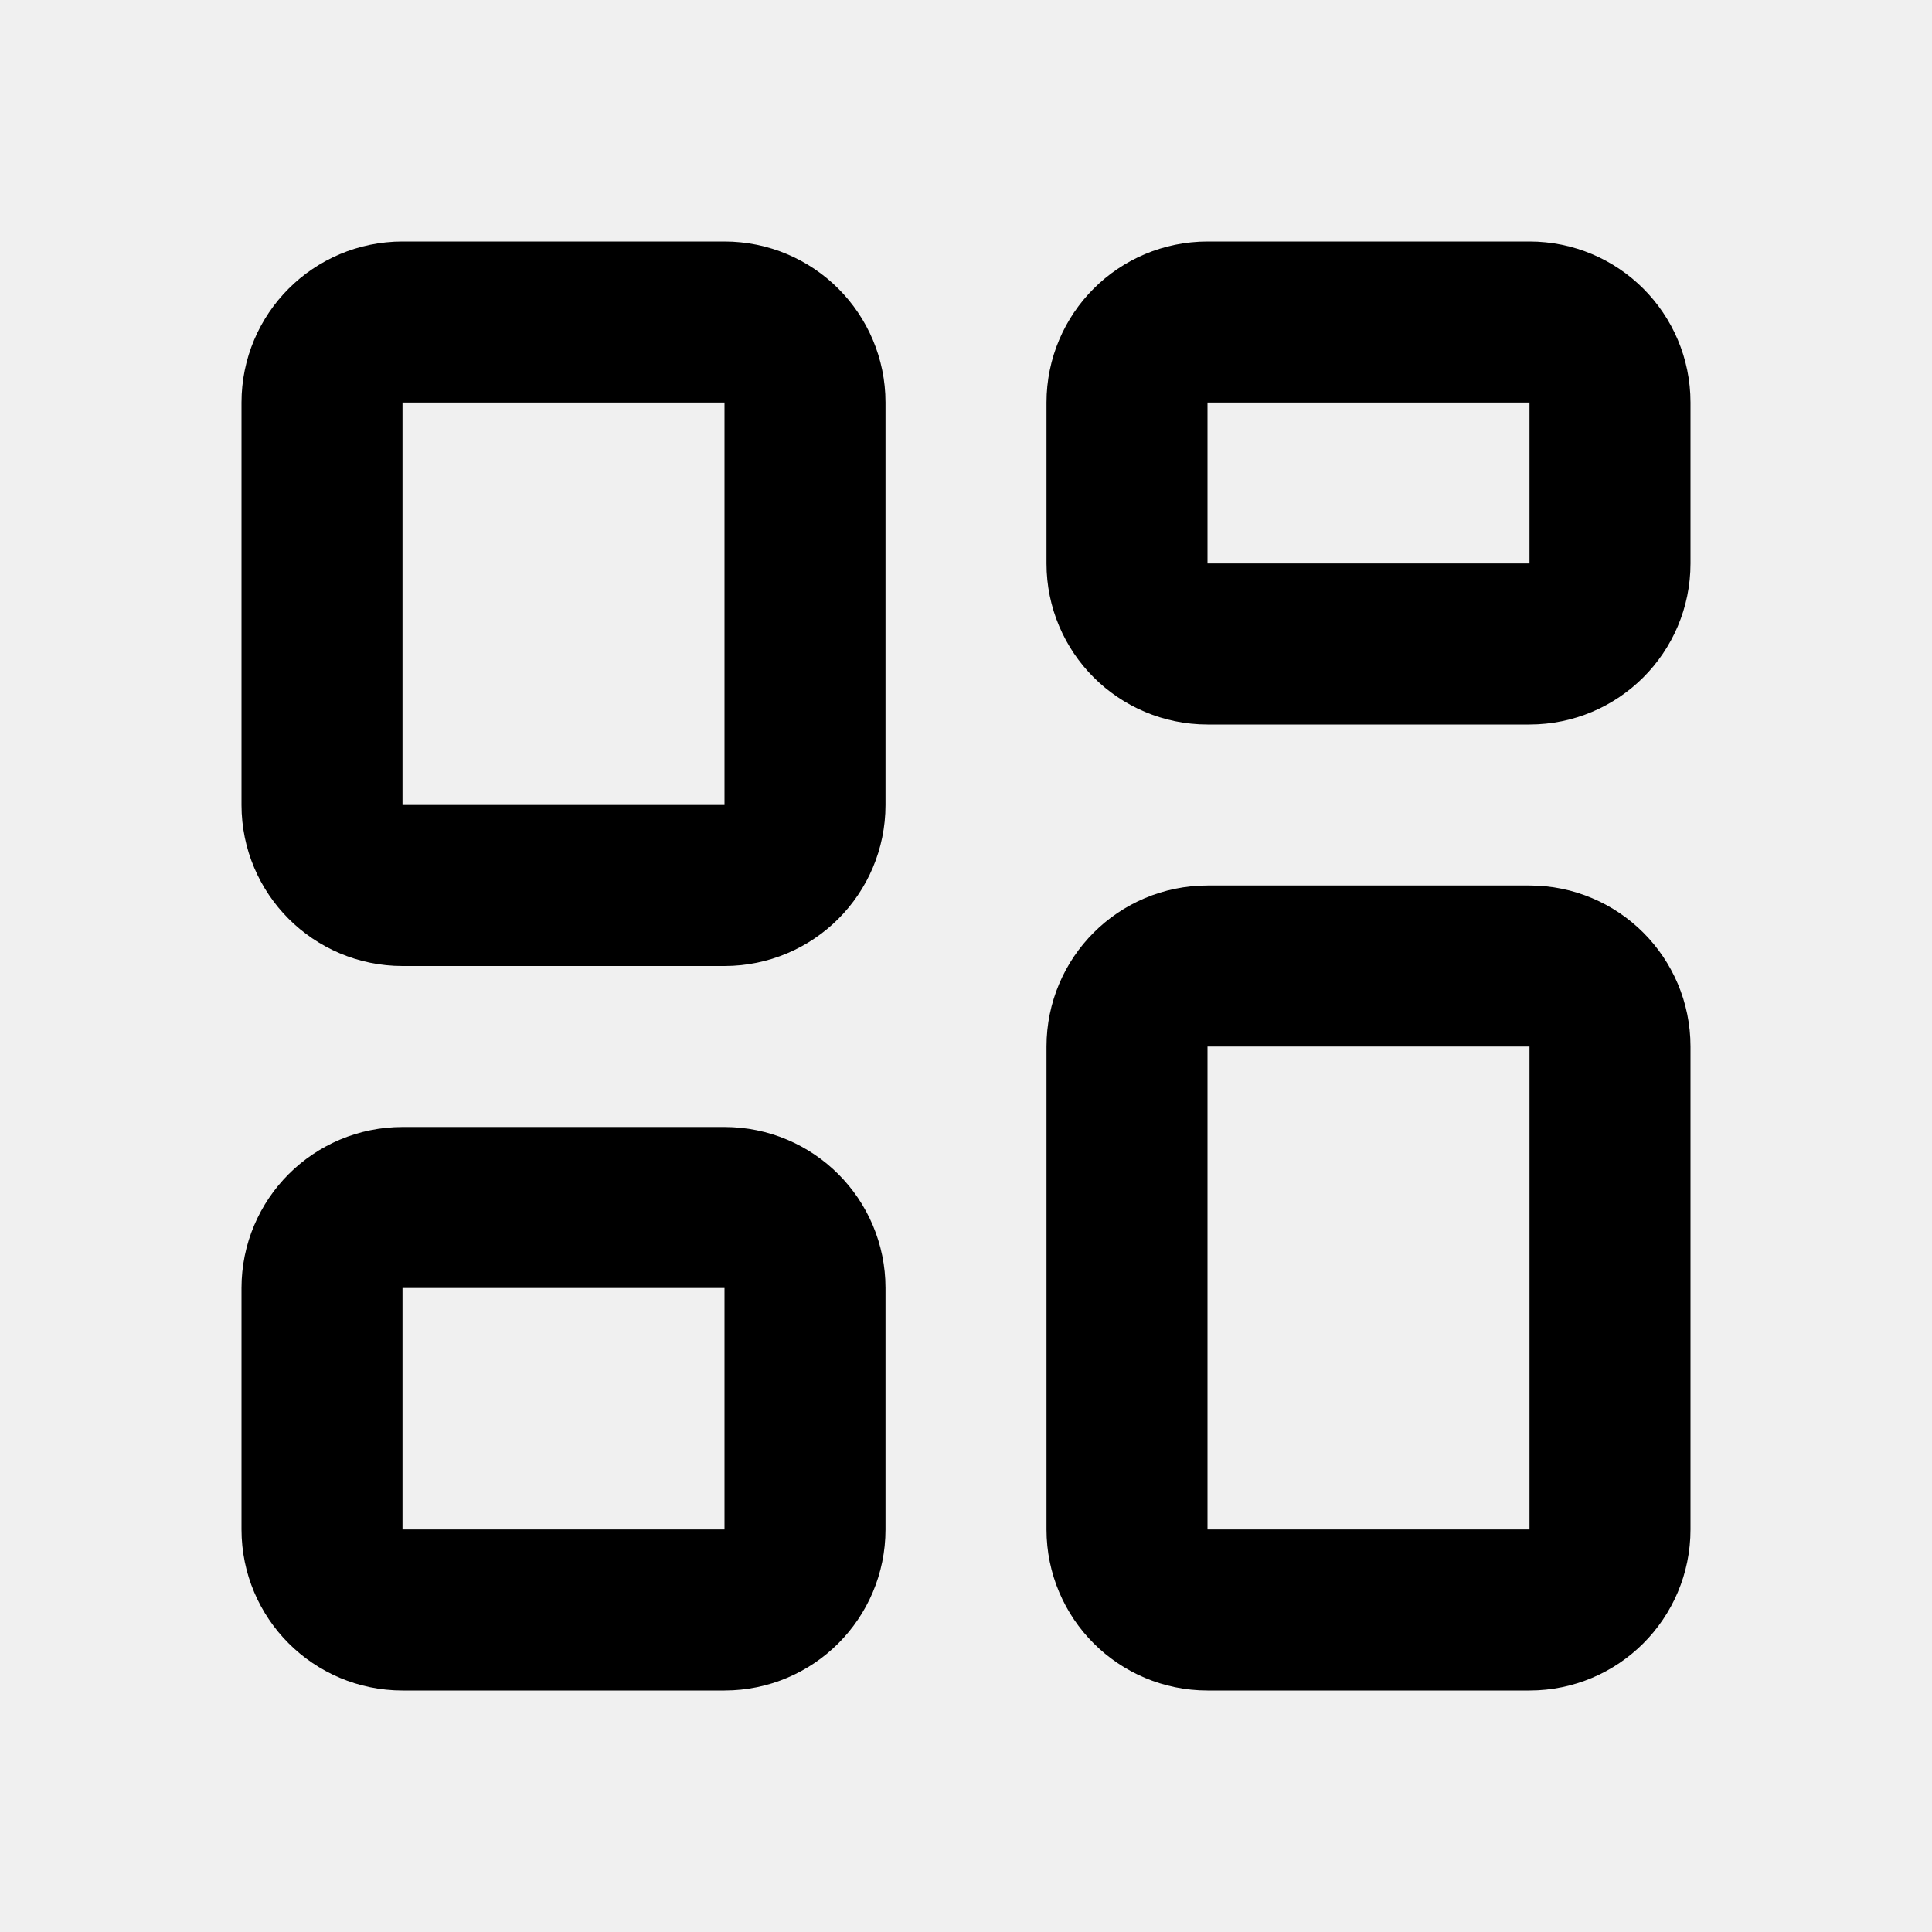
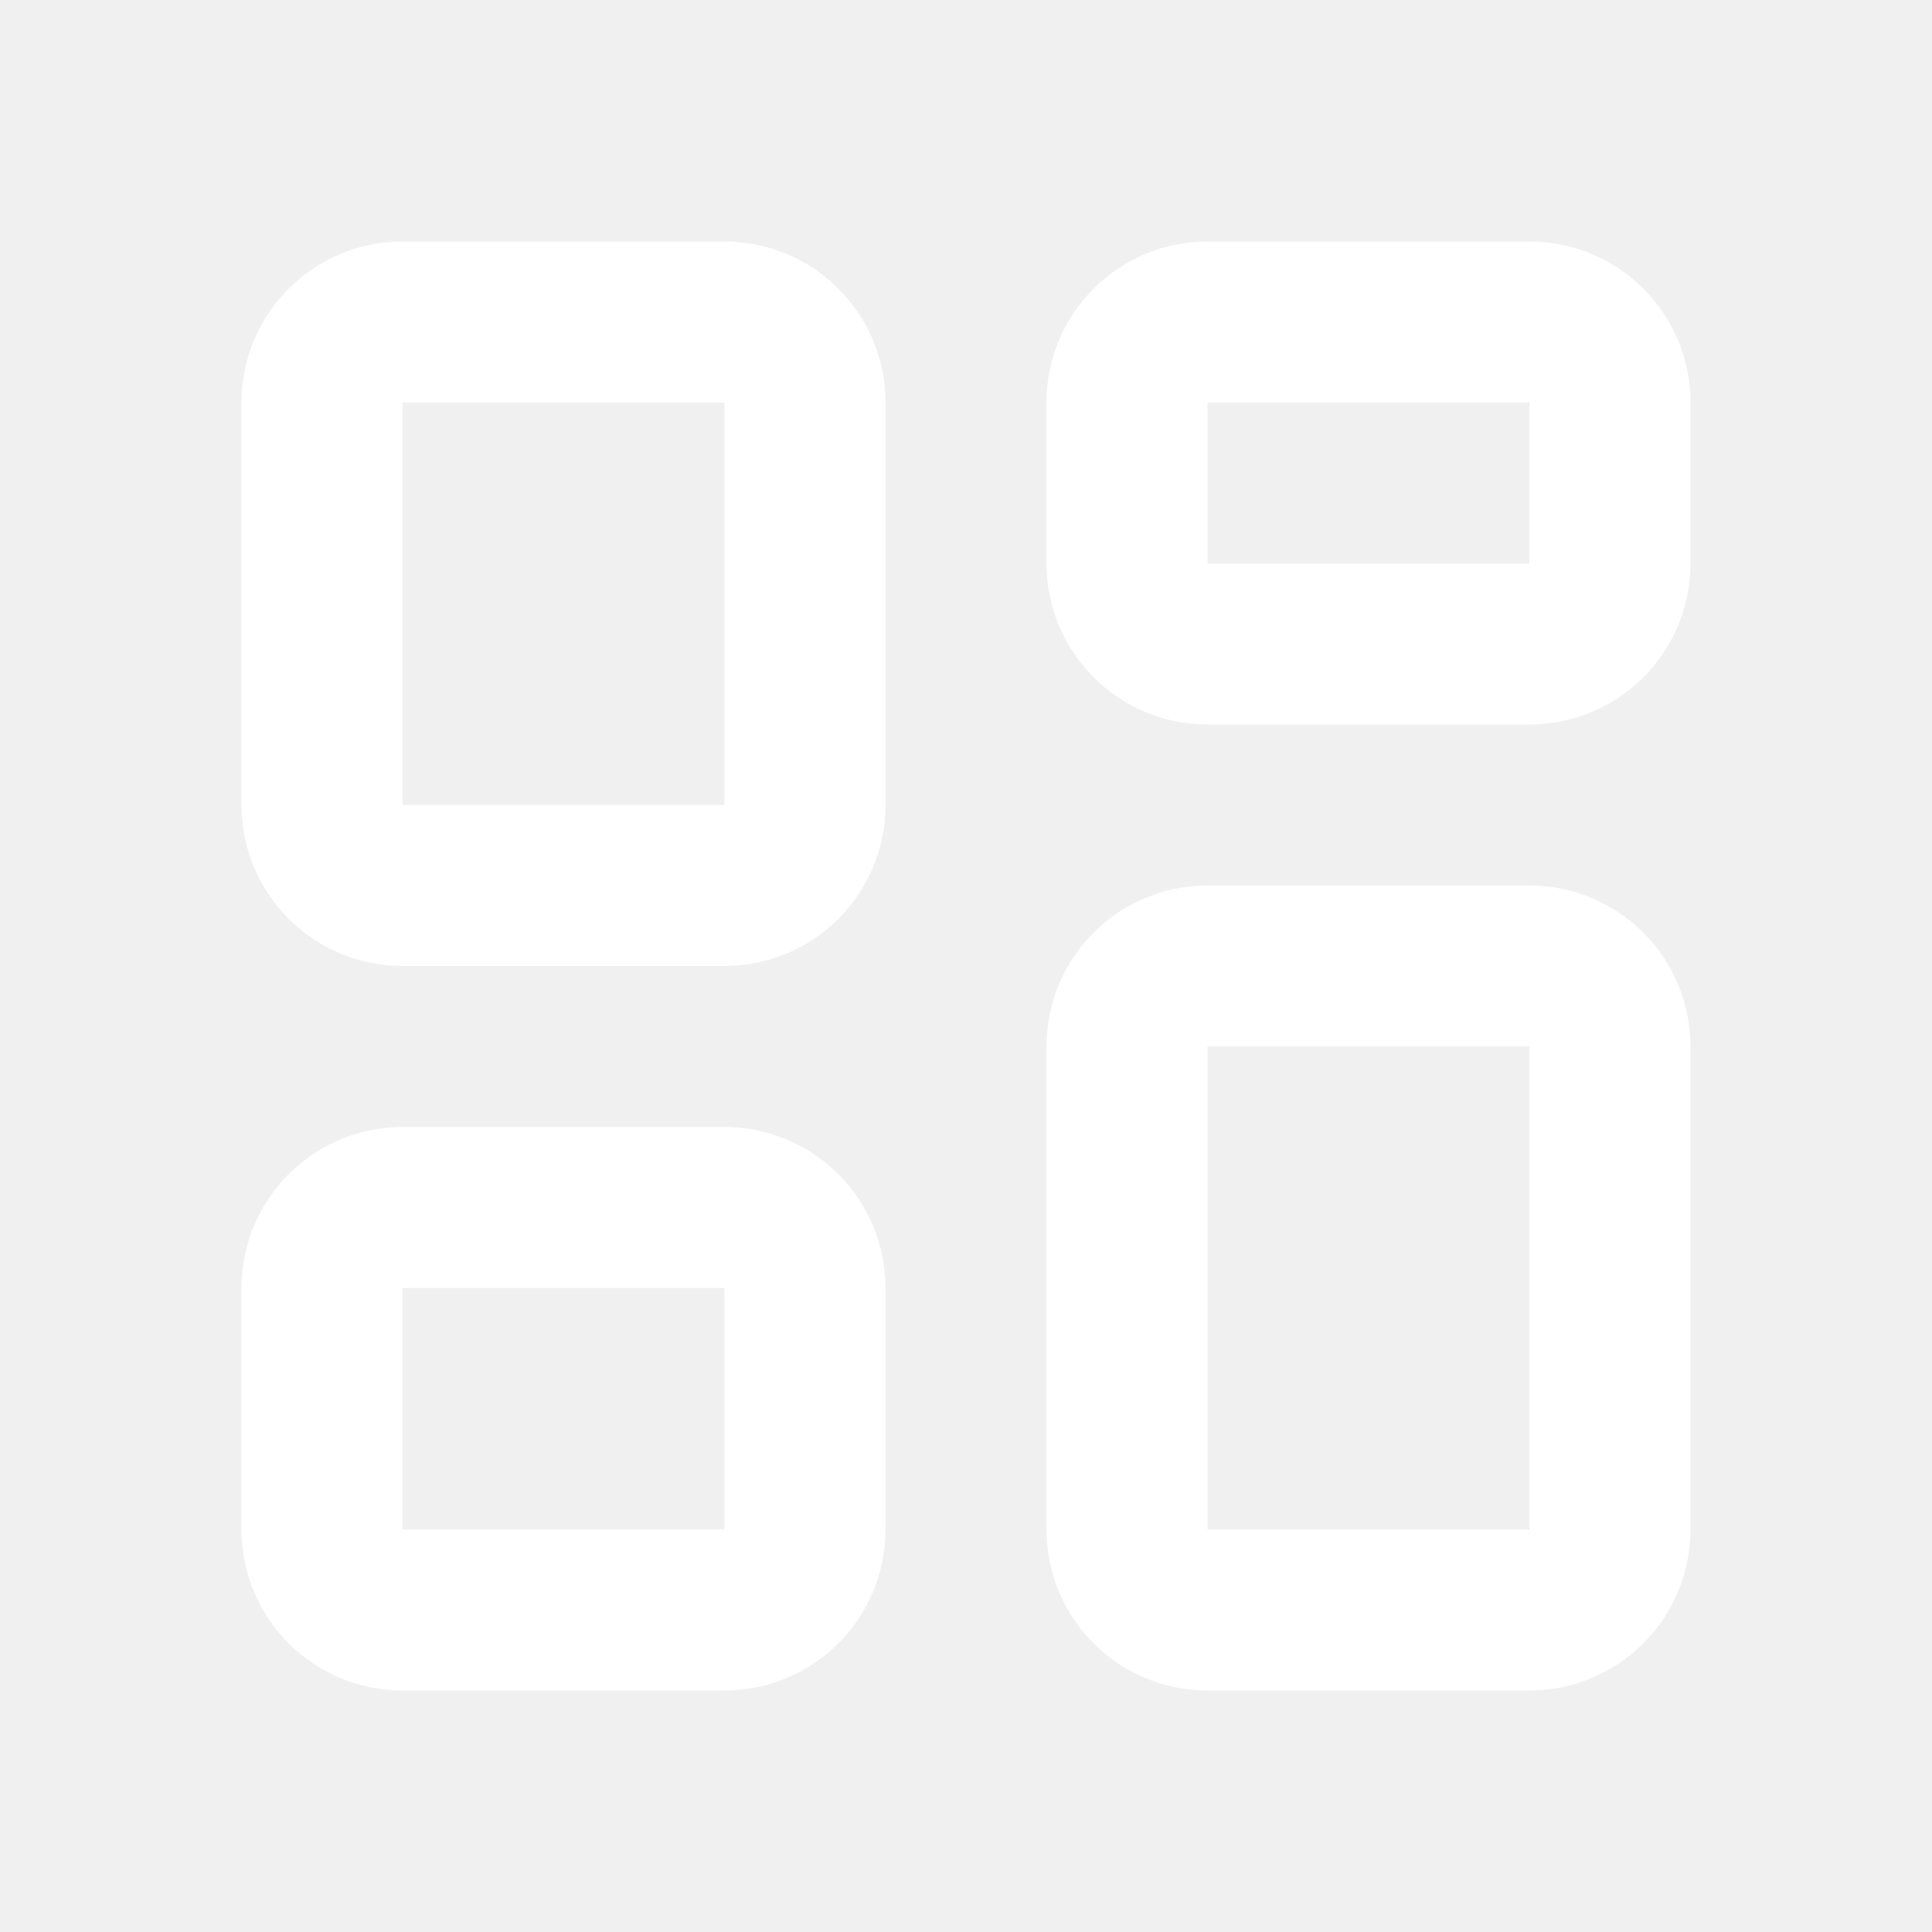
<svg xmlns="http://www.w3.org/2000/svg" width="40px" height="40px" viewBox="0 0 24 24" fill="none">
-   <path stroke="#000000" stroke-width="2" d="M4 5a1 1 0 0 1 1-1h4a1 1 0 0 1 1 1v5a1 1 0 0 1-1 1H5a1 1 0 0 1-1-1V5ZM14 5a1 1 0 0 1 1-1h4a1 1 0 0 1 1 1v2a1 1 0 0 1-1 1h-4a1 1 0 0 1-1-1V5ZM4 16a1 1 0 0 1 1-1h4a1 1 0 0 1 1 1v3a1 1 0 0 1-1 1H5a1 1 0 0 1-1-1v-3ZM14 13a1 1 0 0 1 1-1h4a1 1 0 0 1 1 1v6a1 1 0 0 1-1 1h-4a1 1 0 0 1-1-1v-6Z" />
+   <path stroke="#FFFFFF" stroke-width="2" d="M4 5a1 1 0 0 1 1-1h4a1 1 0 0 1 1 1v5a1 1 0 0 1-1 1H5a1 1 0 0 1-1-1V5ZM14 5a1 1 0 0 1 1-1h4a1 1 0 0 1 1 1v2a1 1 0 0 1-1 1h-4a1 1 0 0 1-1-1V5ZM4 16a1 1 0 0 1 1-1h4a1 1 0 0 1 1 1v3a1 1 0 0 1-1 1H5a1 1 0 0 1-1-1v-3ZM14 13a1 1 0 0 1 1-1h4a1 1 0 0 1 1 1v6a1 1 0 0 1-1 1h-4a1 1 0 0 1-1-1v-6Z" />
</svg>
